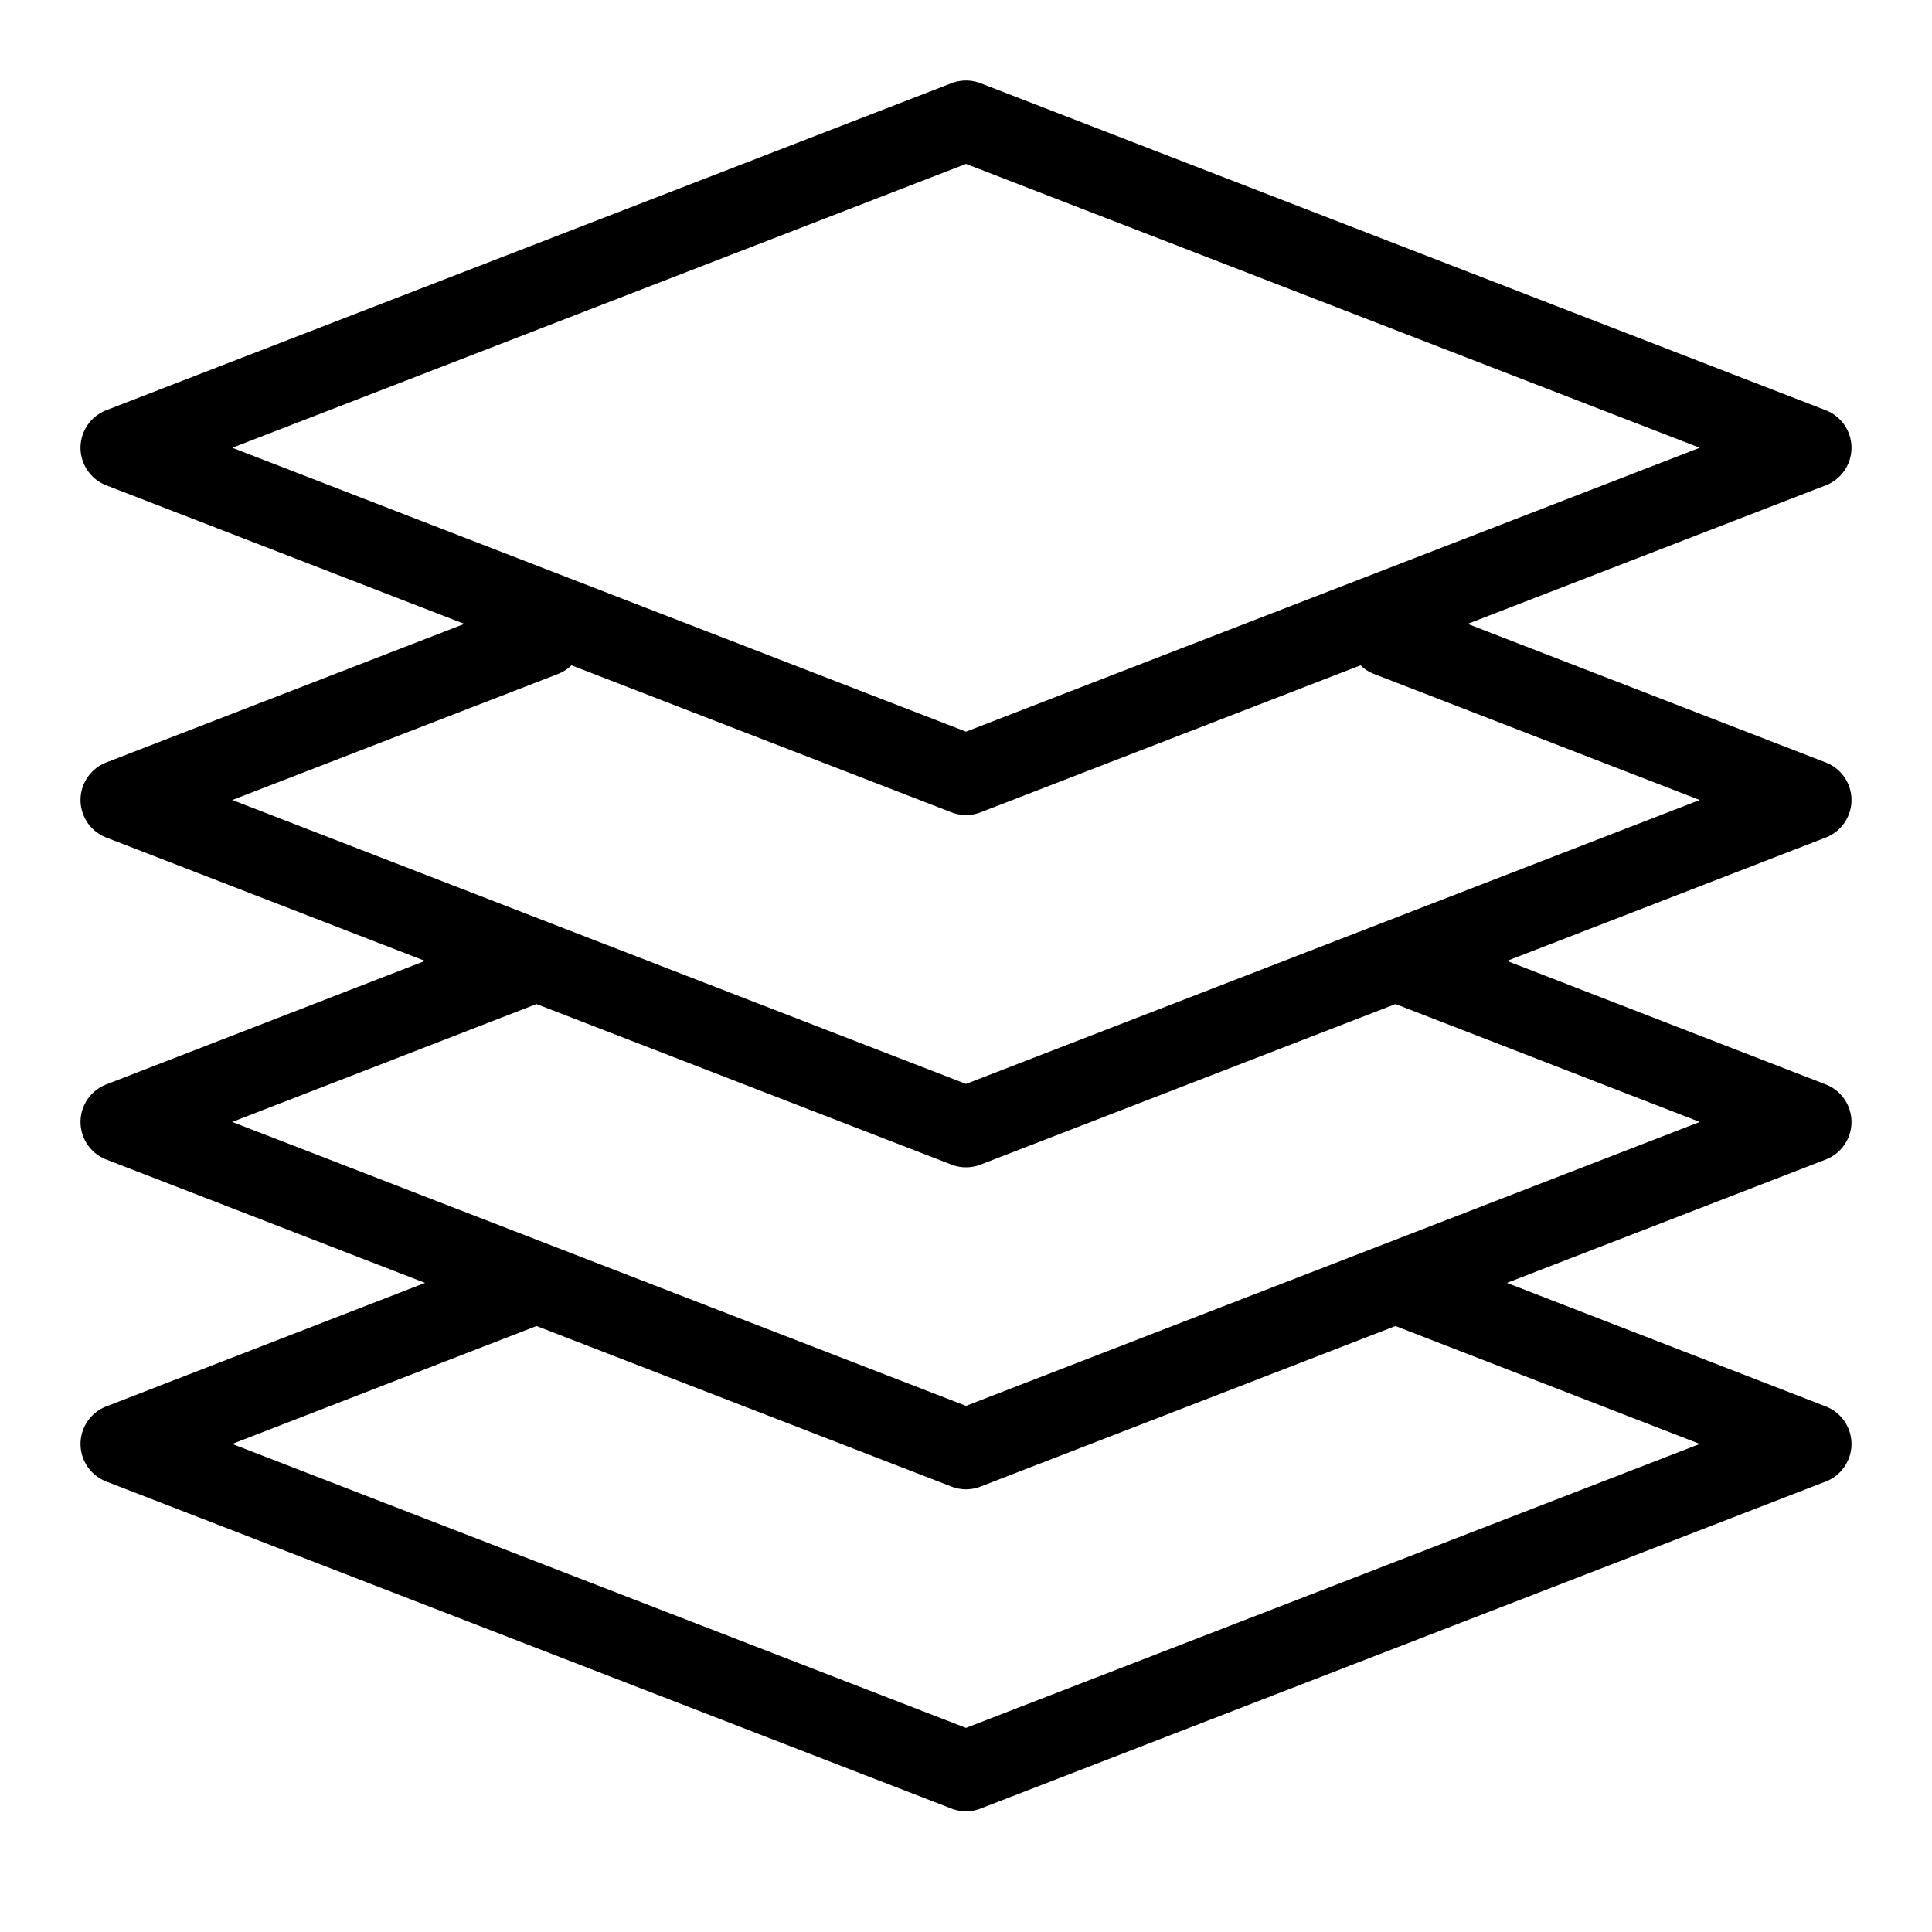
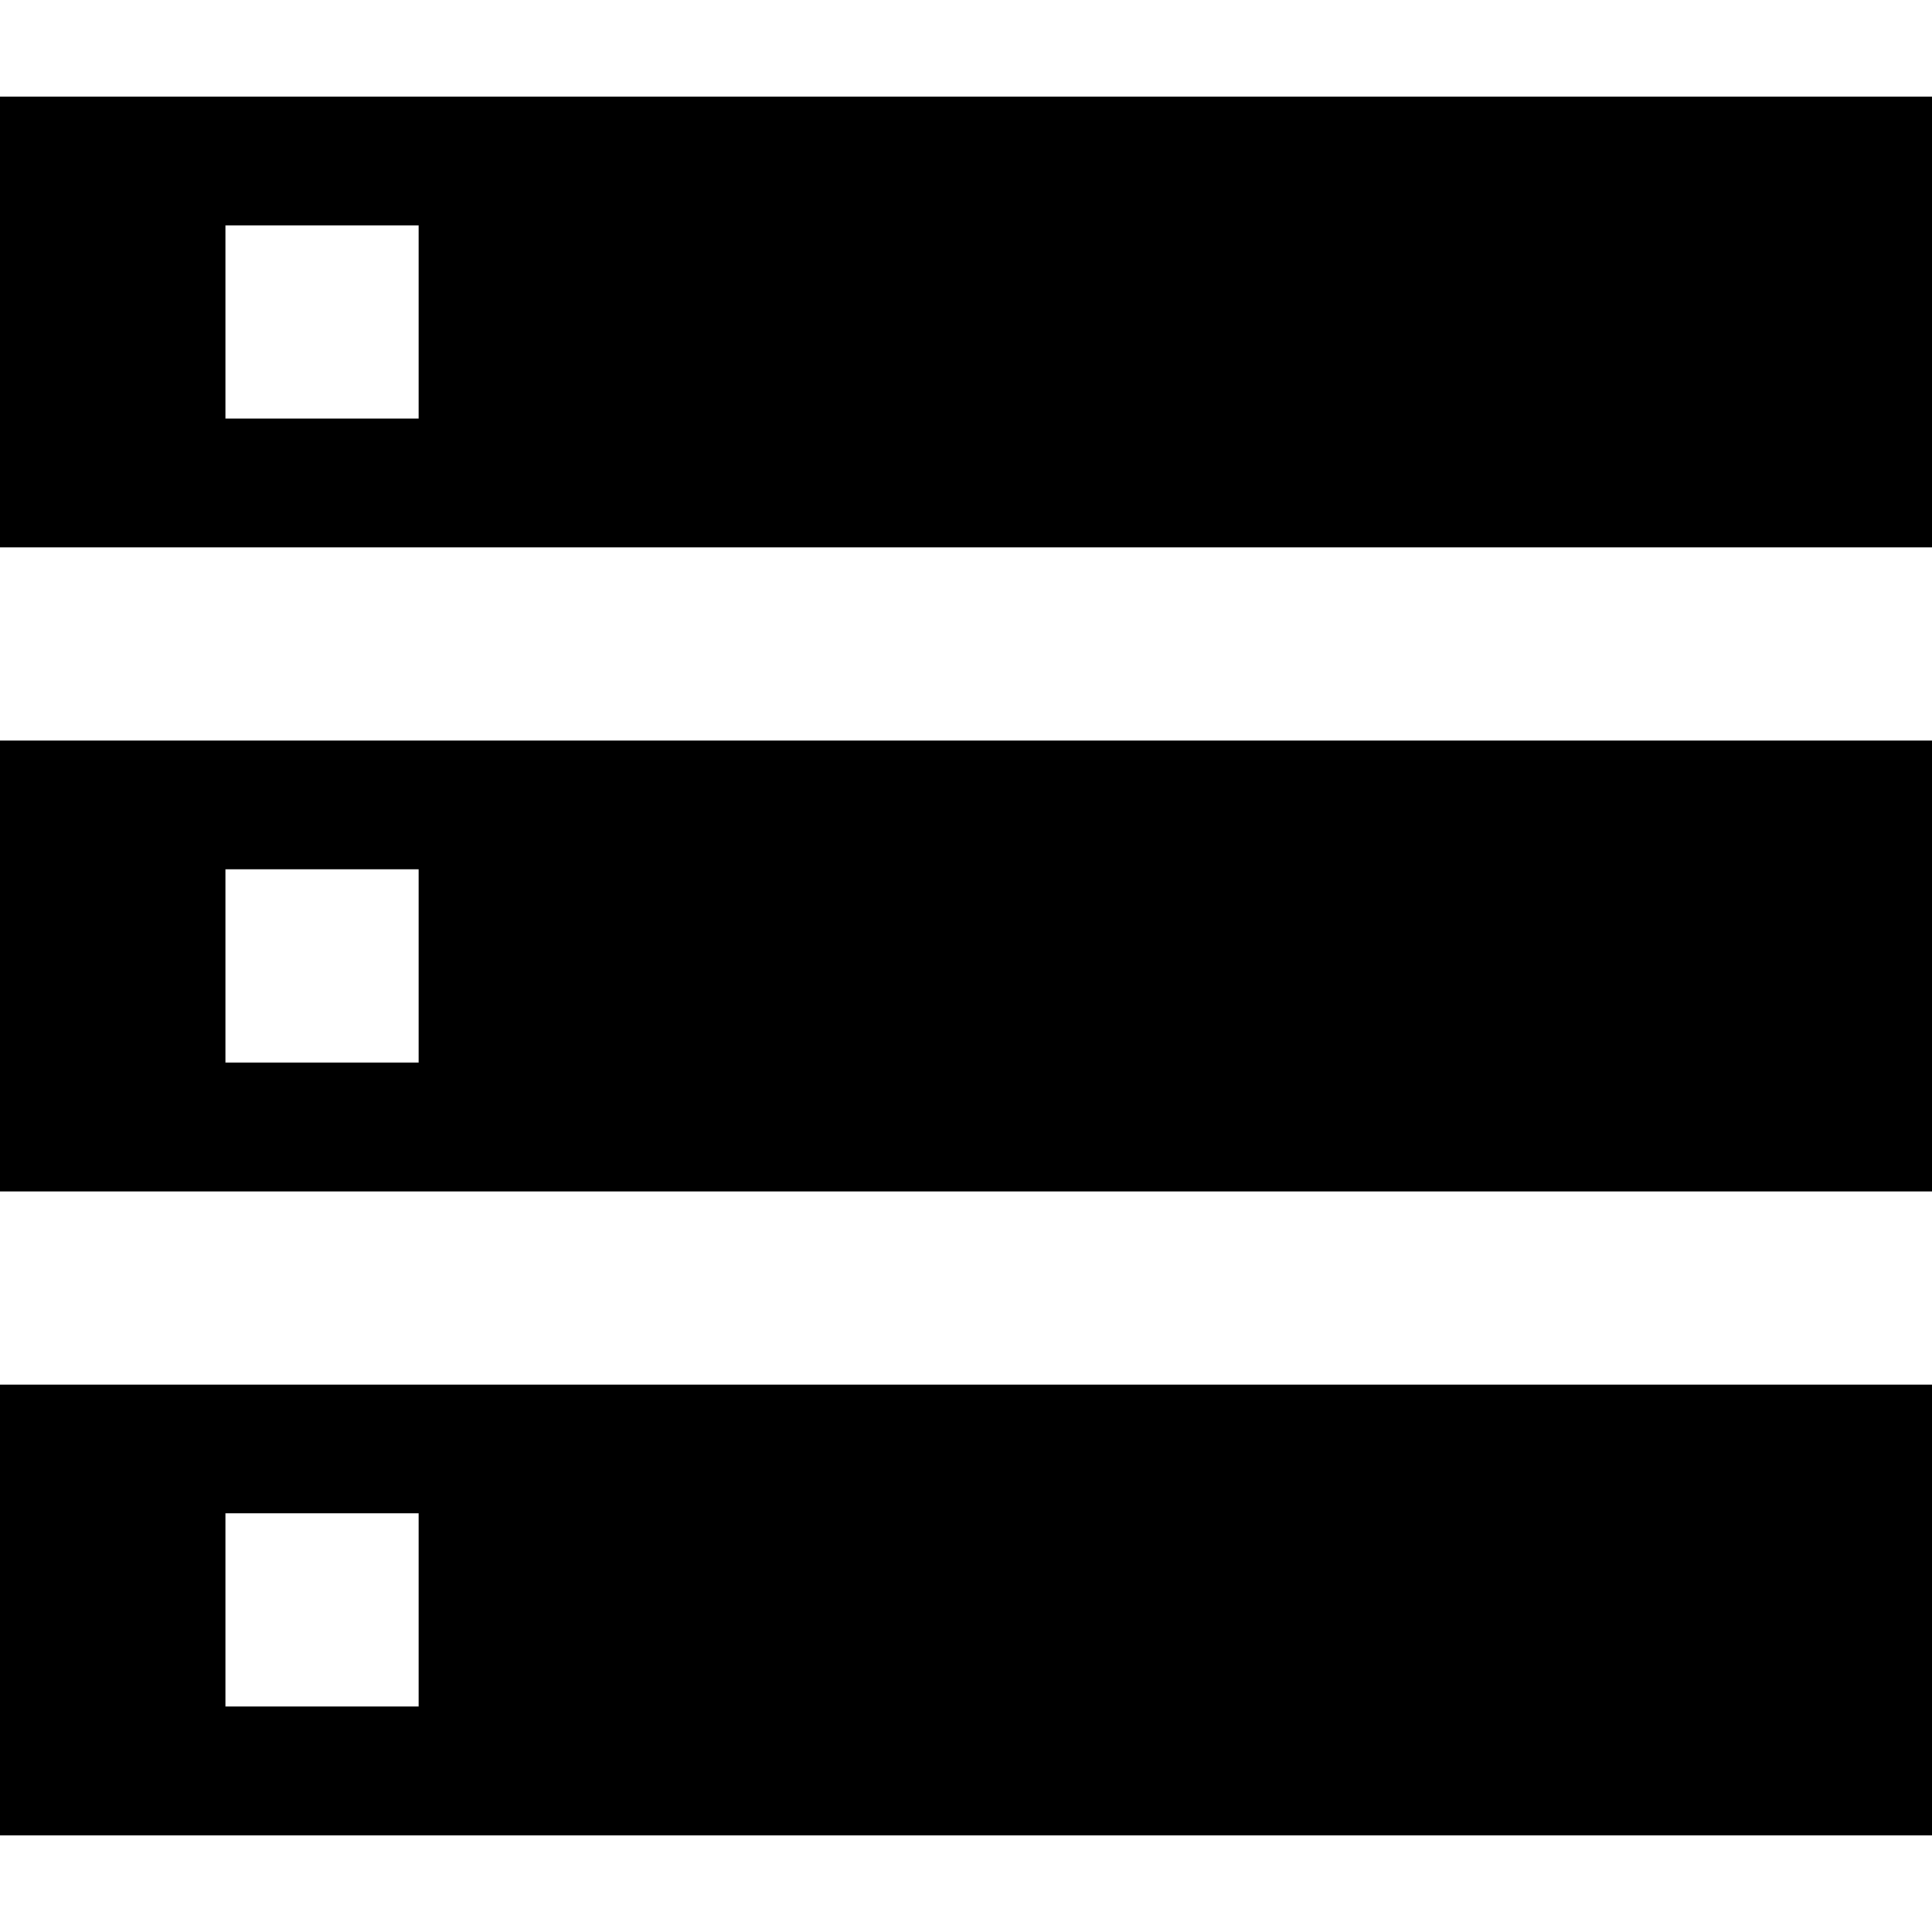
- <svg xmlns="http://www.w3.org/2000/svg" viewBox="0 0 48 48" enable-background="new 0 0 48 48">
-   <path d="M24 3l-21 8.125 21 8.125 21-8.125zm-10.5 12.813l-10.5 4.063 10.5 4.063 10.5 4.063 10.5-4.063 10.5-4.063-10.5-4.063m-21.5 8.187l-10 3.875 10.5 4.063 10.5 4.063 10.5-4.063 10.5-4.063-10-3.875m-22 8l-10 3.875 10.5 4.063 10.5 4.063 10.5-4.063 10.5-4.063-10-3.875" stroke="#000" stroke-width="2" stroke-linecap="round" stroke-linejoin="round" stroke-miterlimit="10" fill="none" />
+ <svg xmlns="http://www.w3.org/2000/svg" version="1.1" id="_x32_" x="0px" y="0px" viewBox="0 0 512 512" style="width: 64px; height: 64px; opacity: 1;" xml:space="preserve">
+   <style type="text/css">
+ 	.st0{fill:#4B4B4B;}
+ </style>
+   <g>
+     <path class="st0" d="M0,25.6v119.467h512V25.6H0z M110.933,110.916h-51.2v-51.2h51.2V110.916z" style="fill: rgb(0, 0, 0);" />
+     <path class="st0" d="M0,315.733h512V196.267H0V315.733z M59.733,230.383h51.2v51.2h-51.2V230.383z" style="fill: rgb(0, 0, 0);" />
+     <path class="st0" d="M0,486.4h512V366.933H0V486.4z M59.733,401.05h51.2v51.2h-51.2V401.05z" style="fill: rgb(0, 0, 0);" />
+   </g>
</svg>
